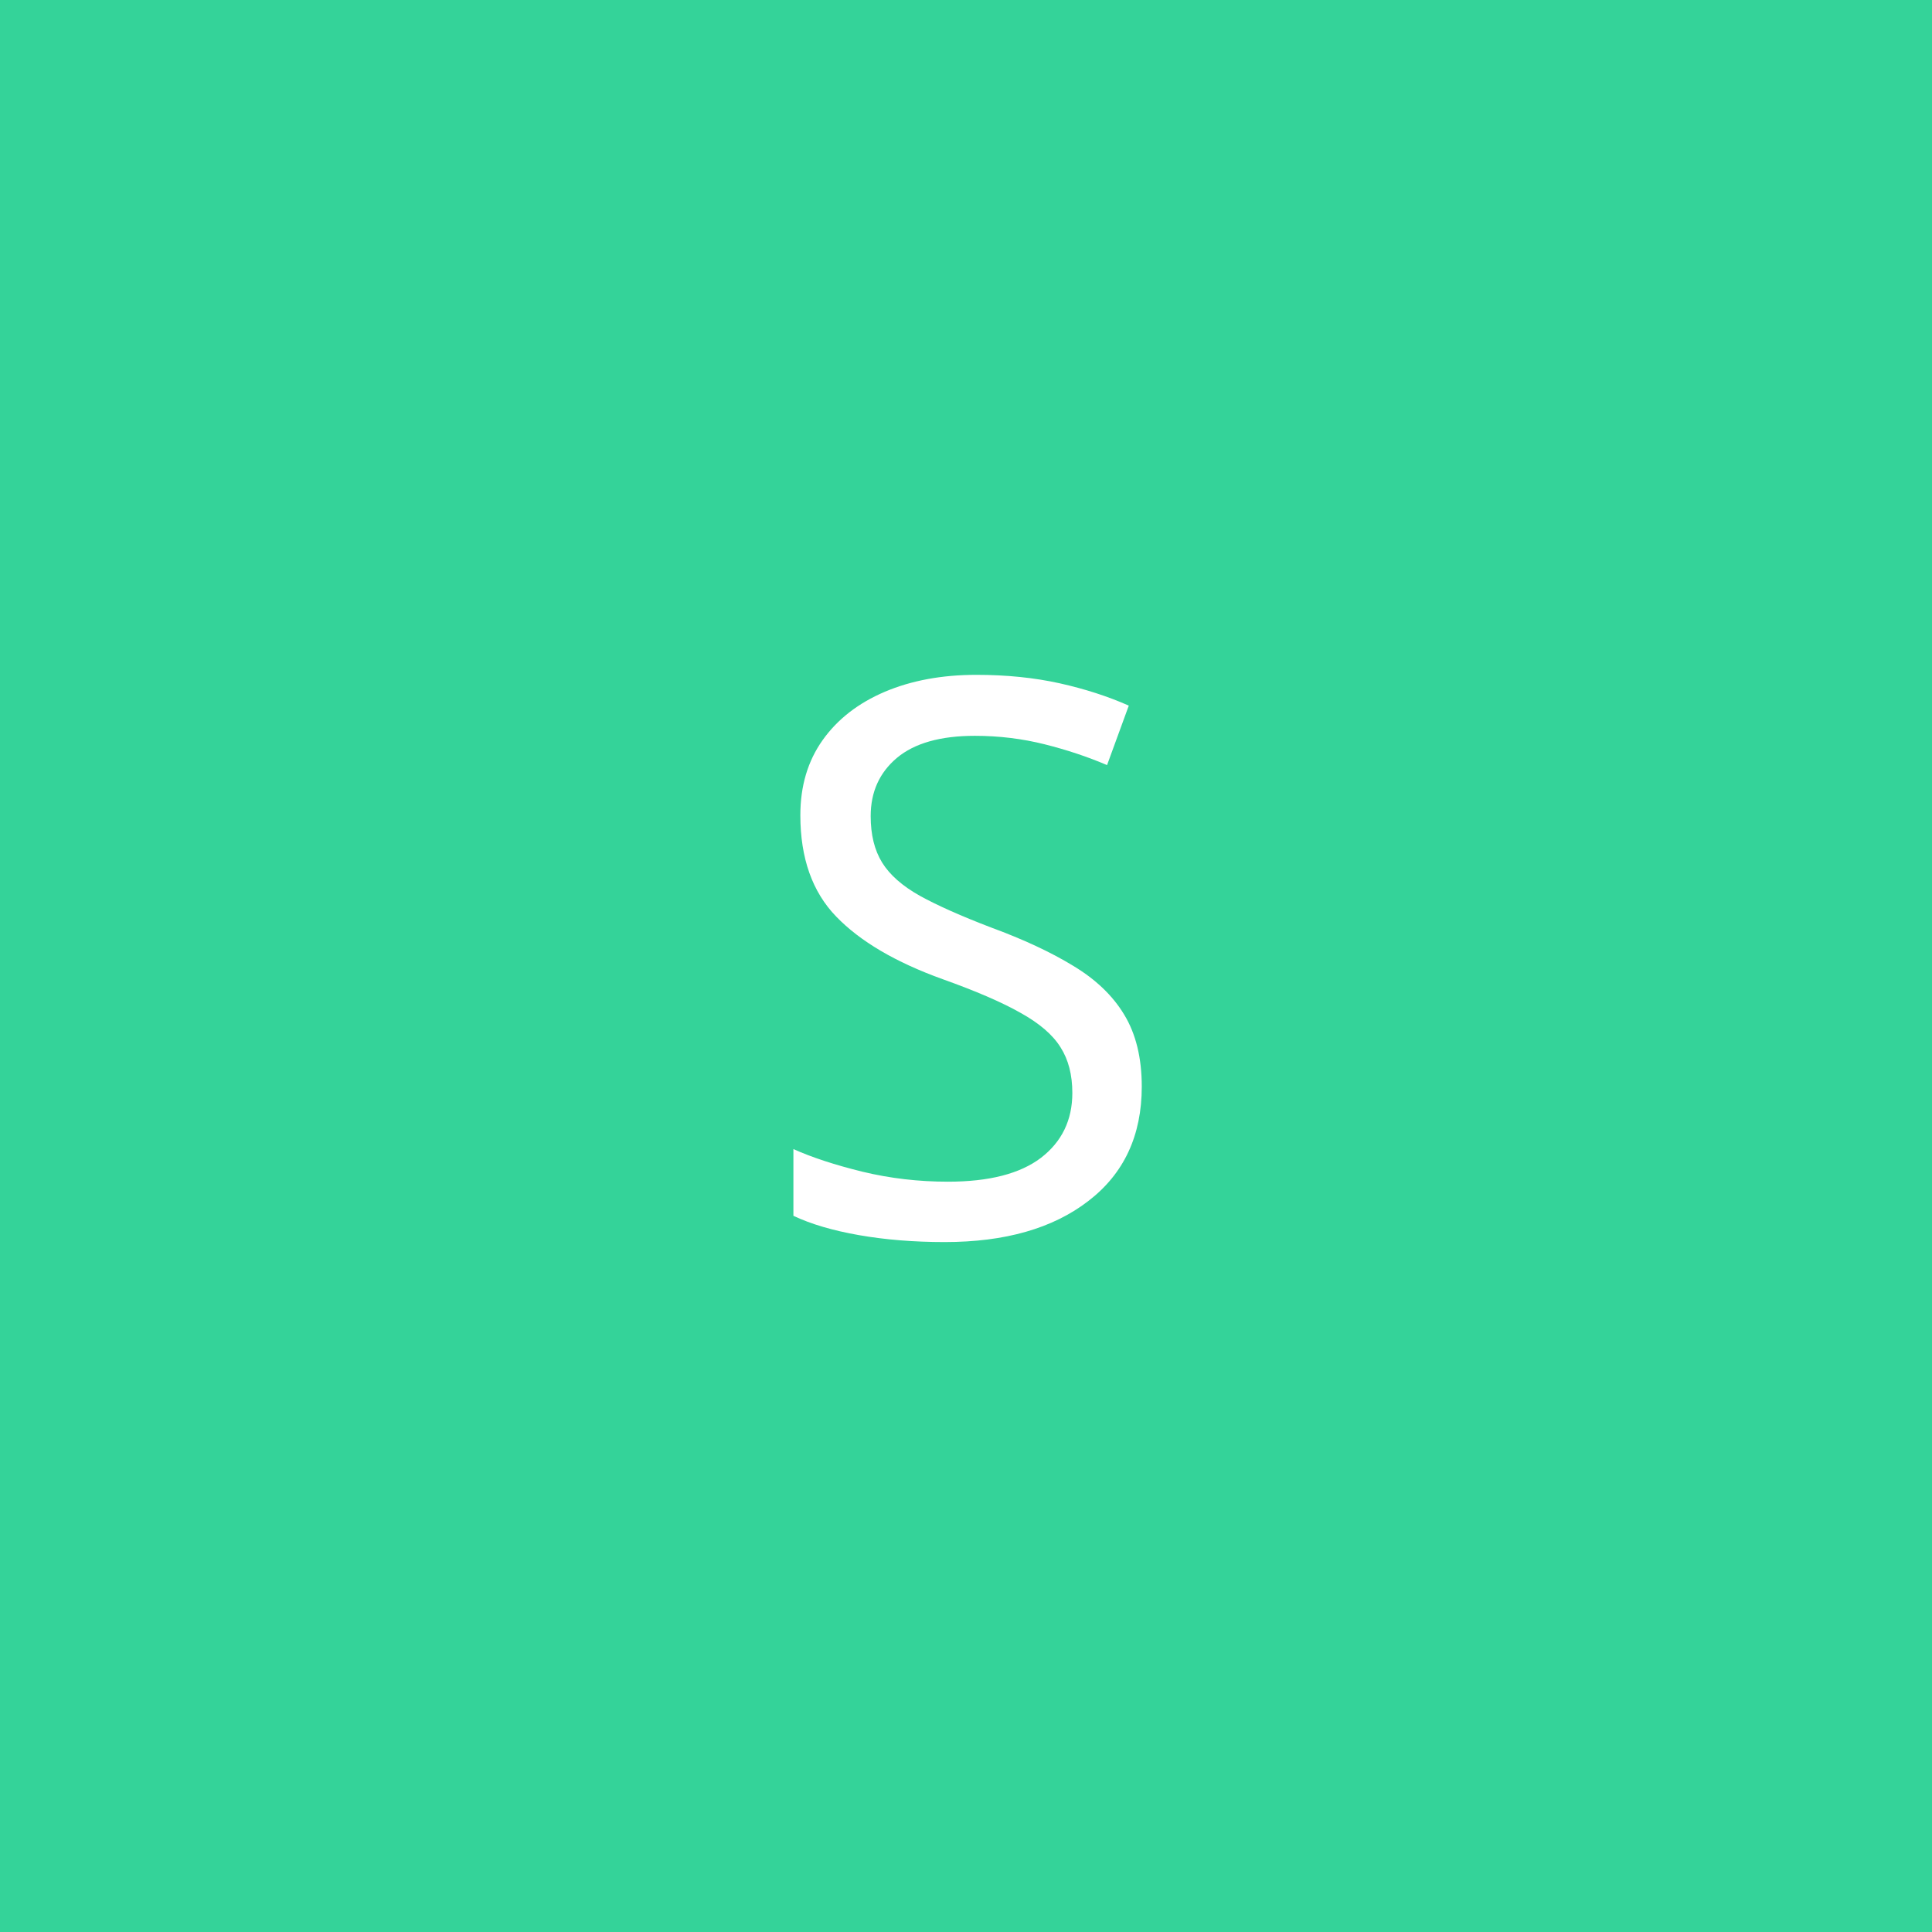
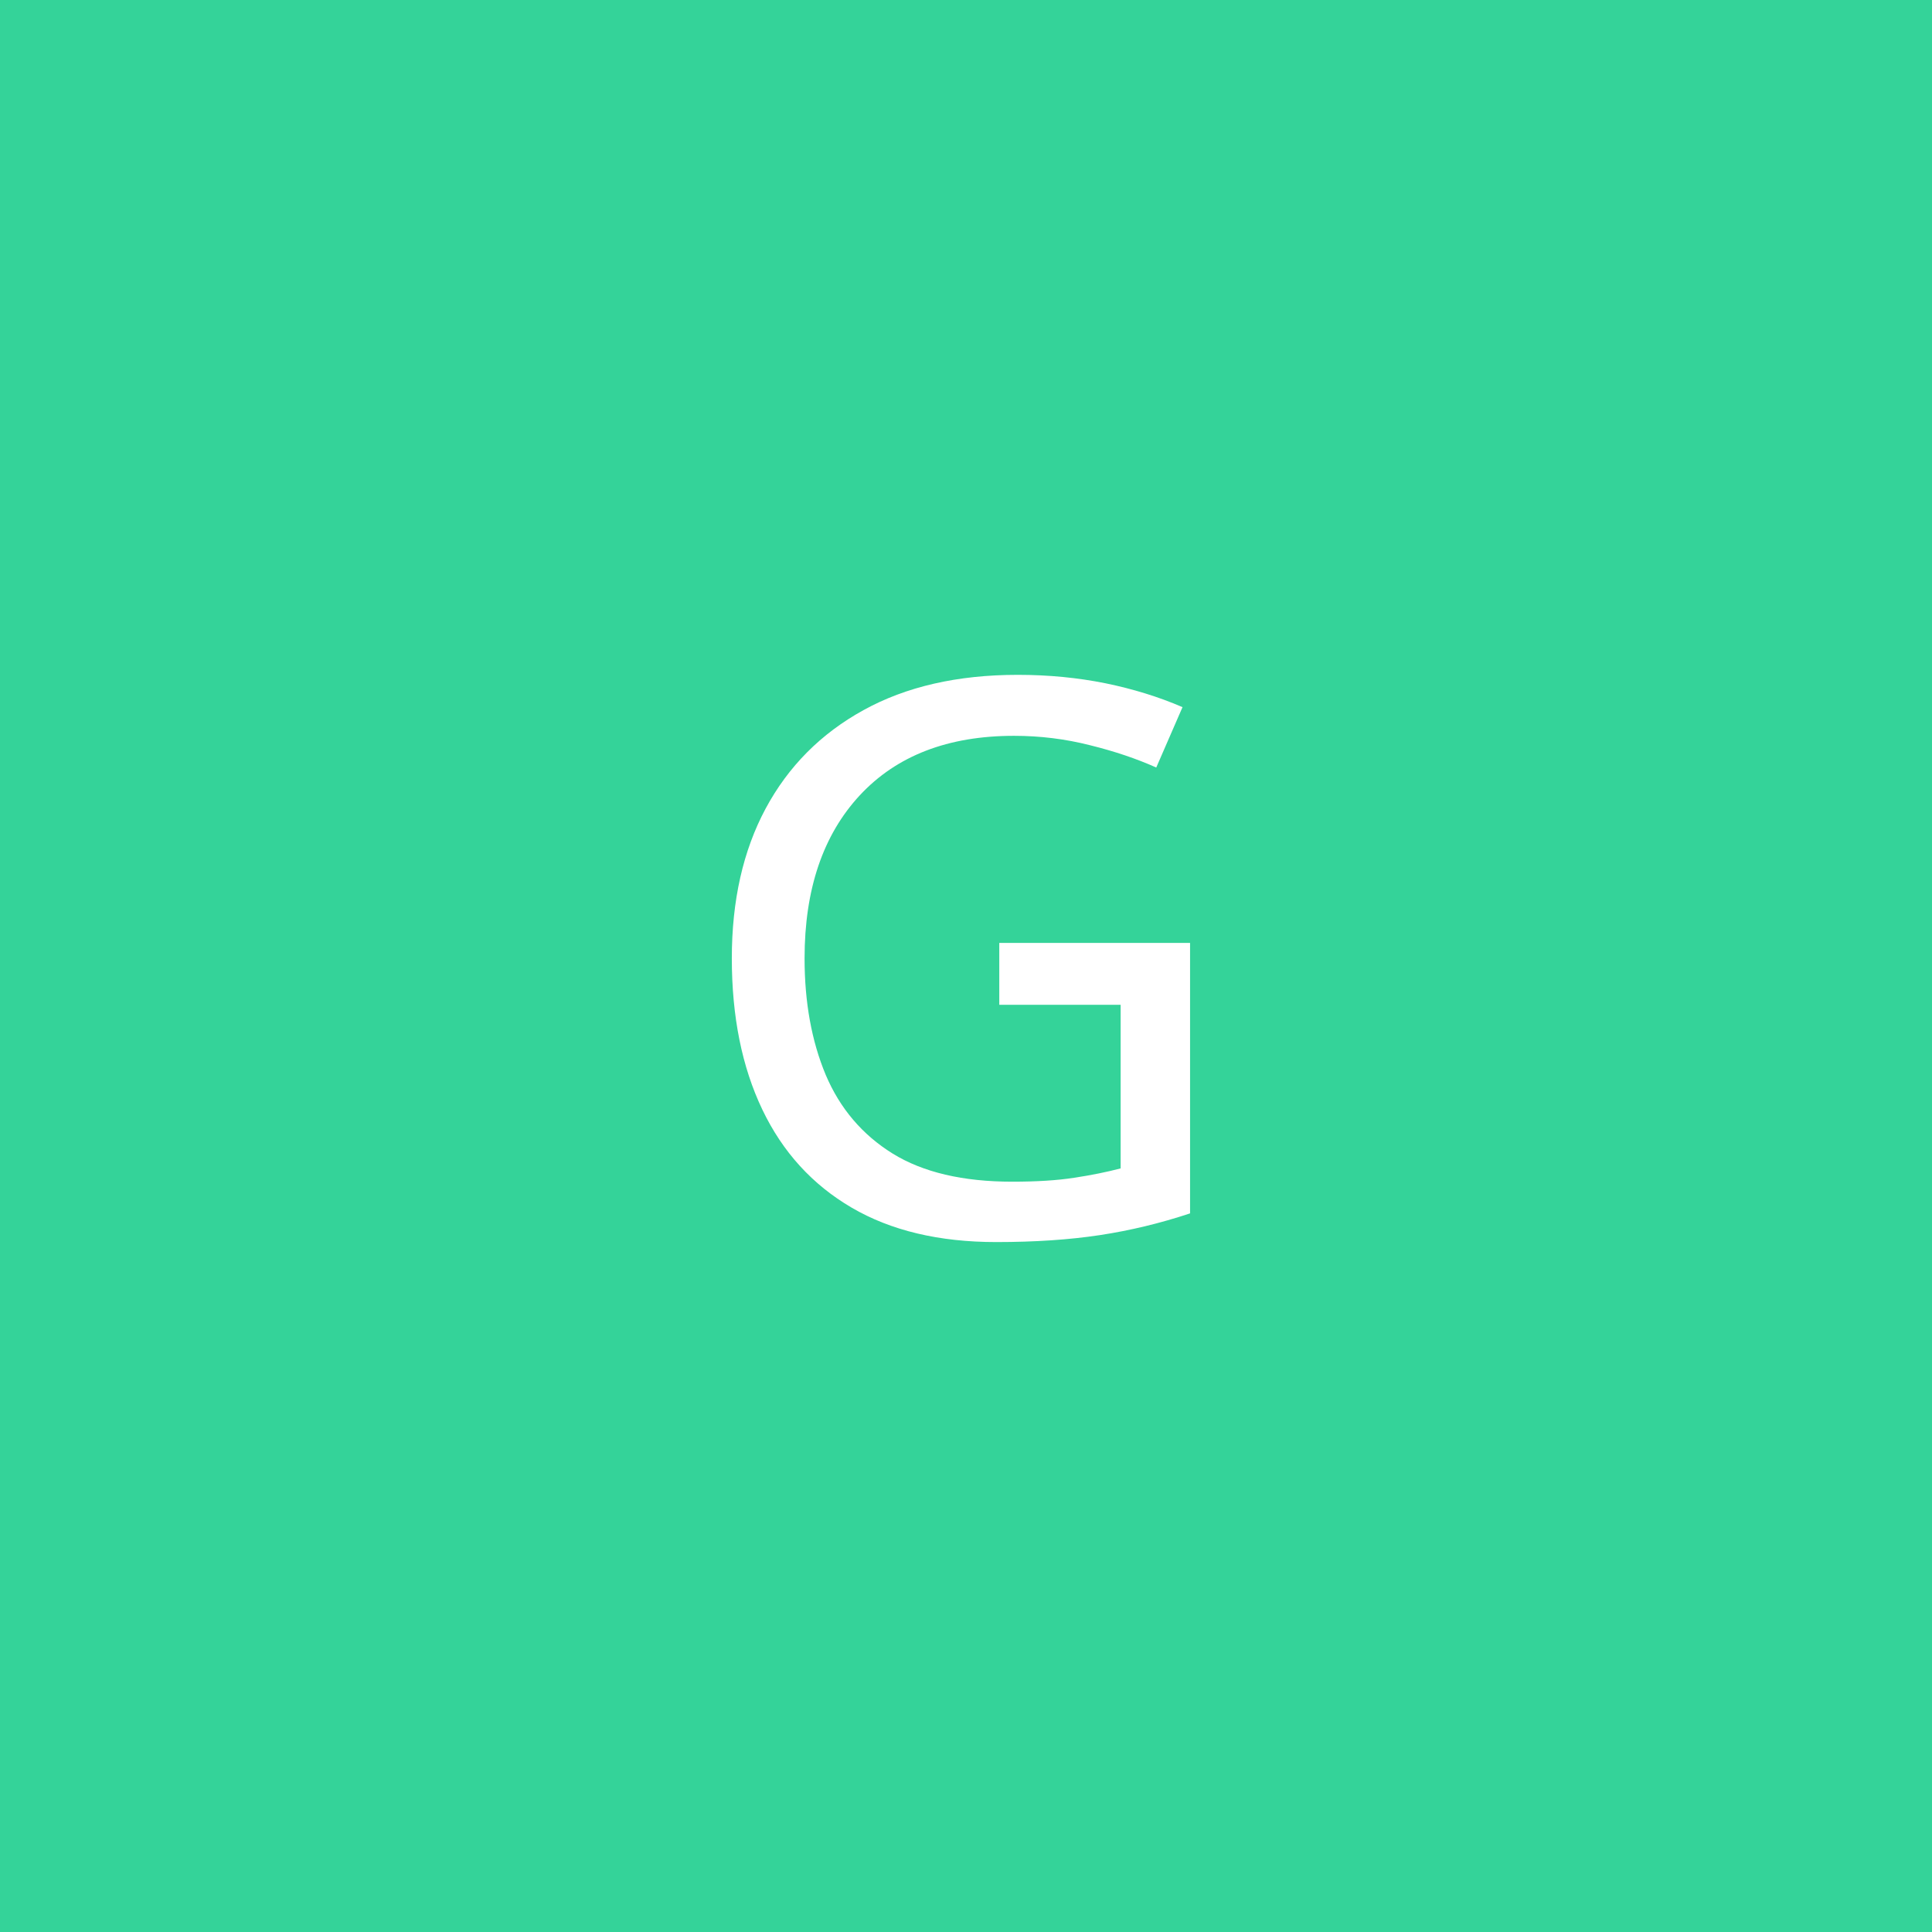
<svg xmlns="http://www.w3.org/2000/svg" viewBox="0 0 100 100">
  <rect width="100" height="100" fill="#34d399" />
-   <text x="50" y="50" dominant-baseline="middle" text-anchor="middle" font-size="40" fill="white" font-family="sans-serif">S</text>
+   <text x="50" y="50" dominant-baseline="middle" text-anchor="middle" font-size="40" fill="white" font-family="sans-serif">G</text>
</svg>
